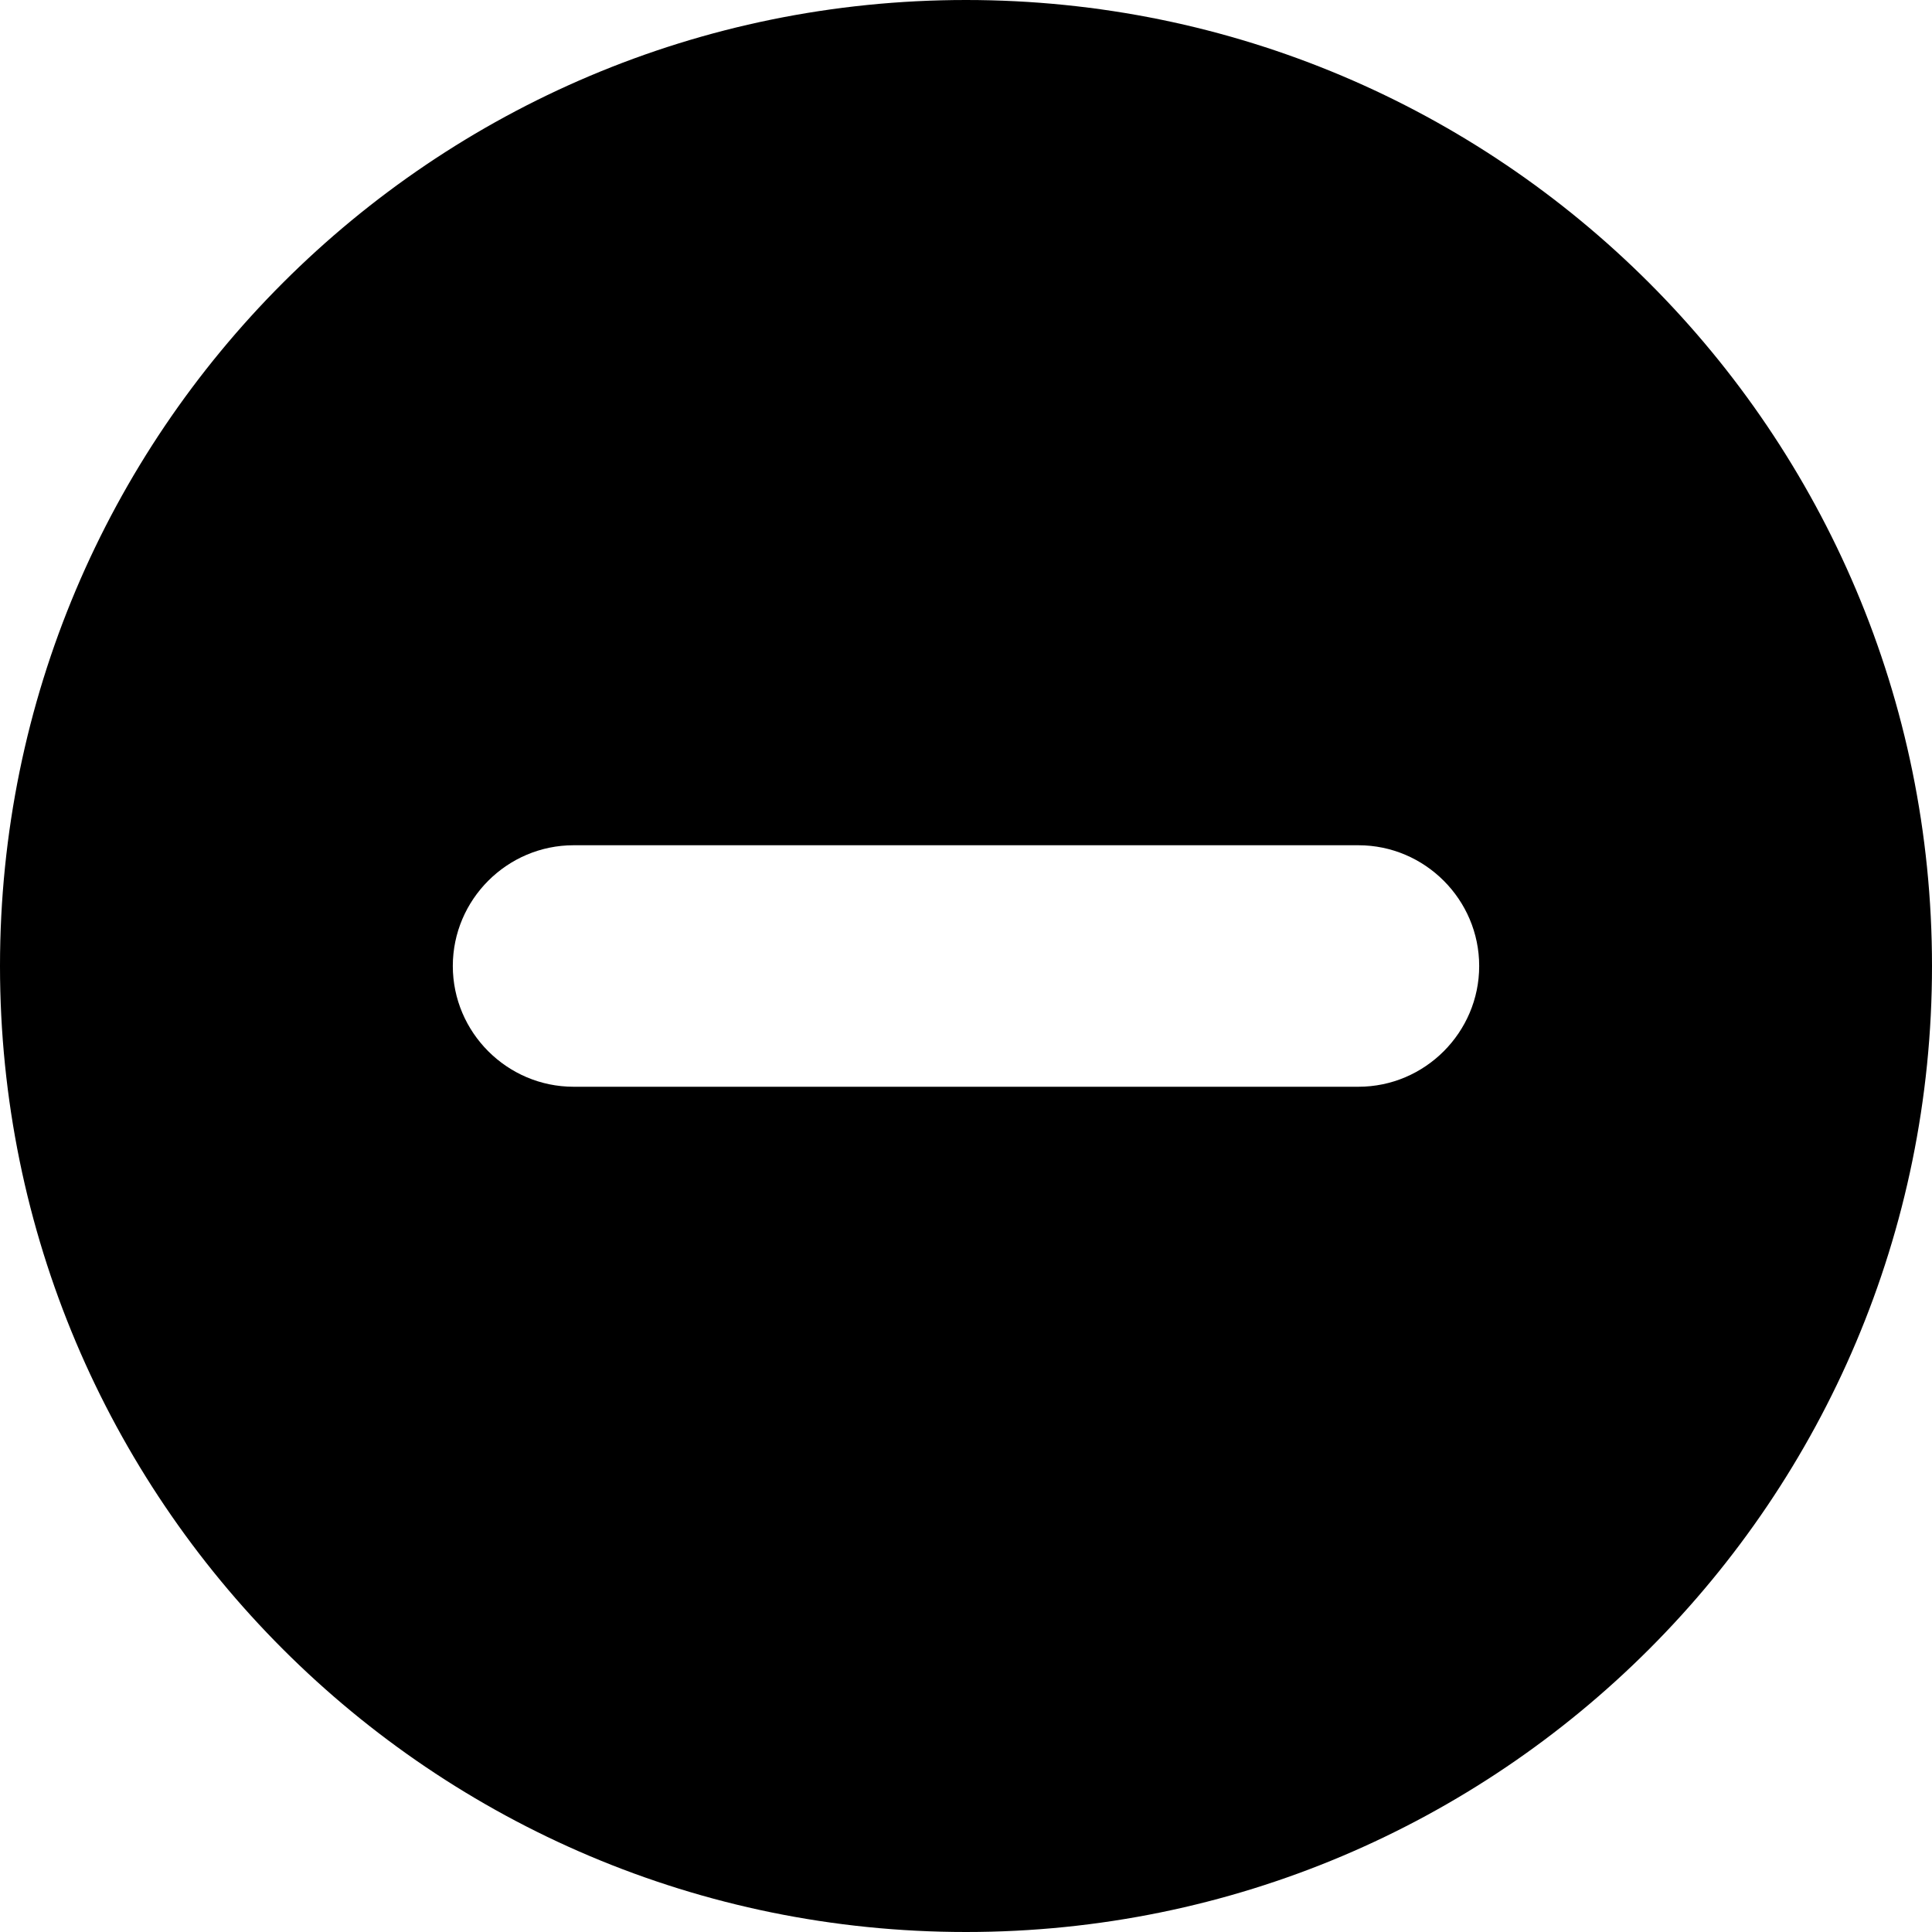
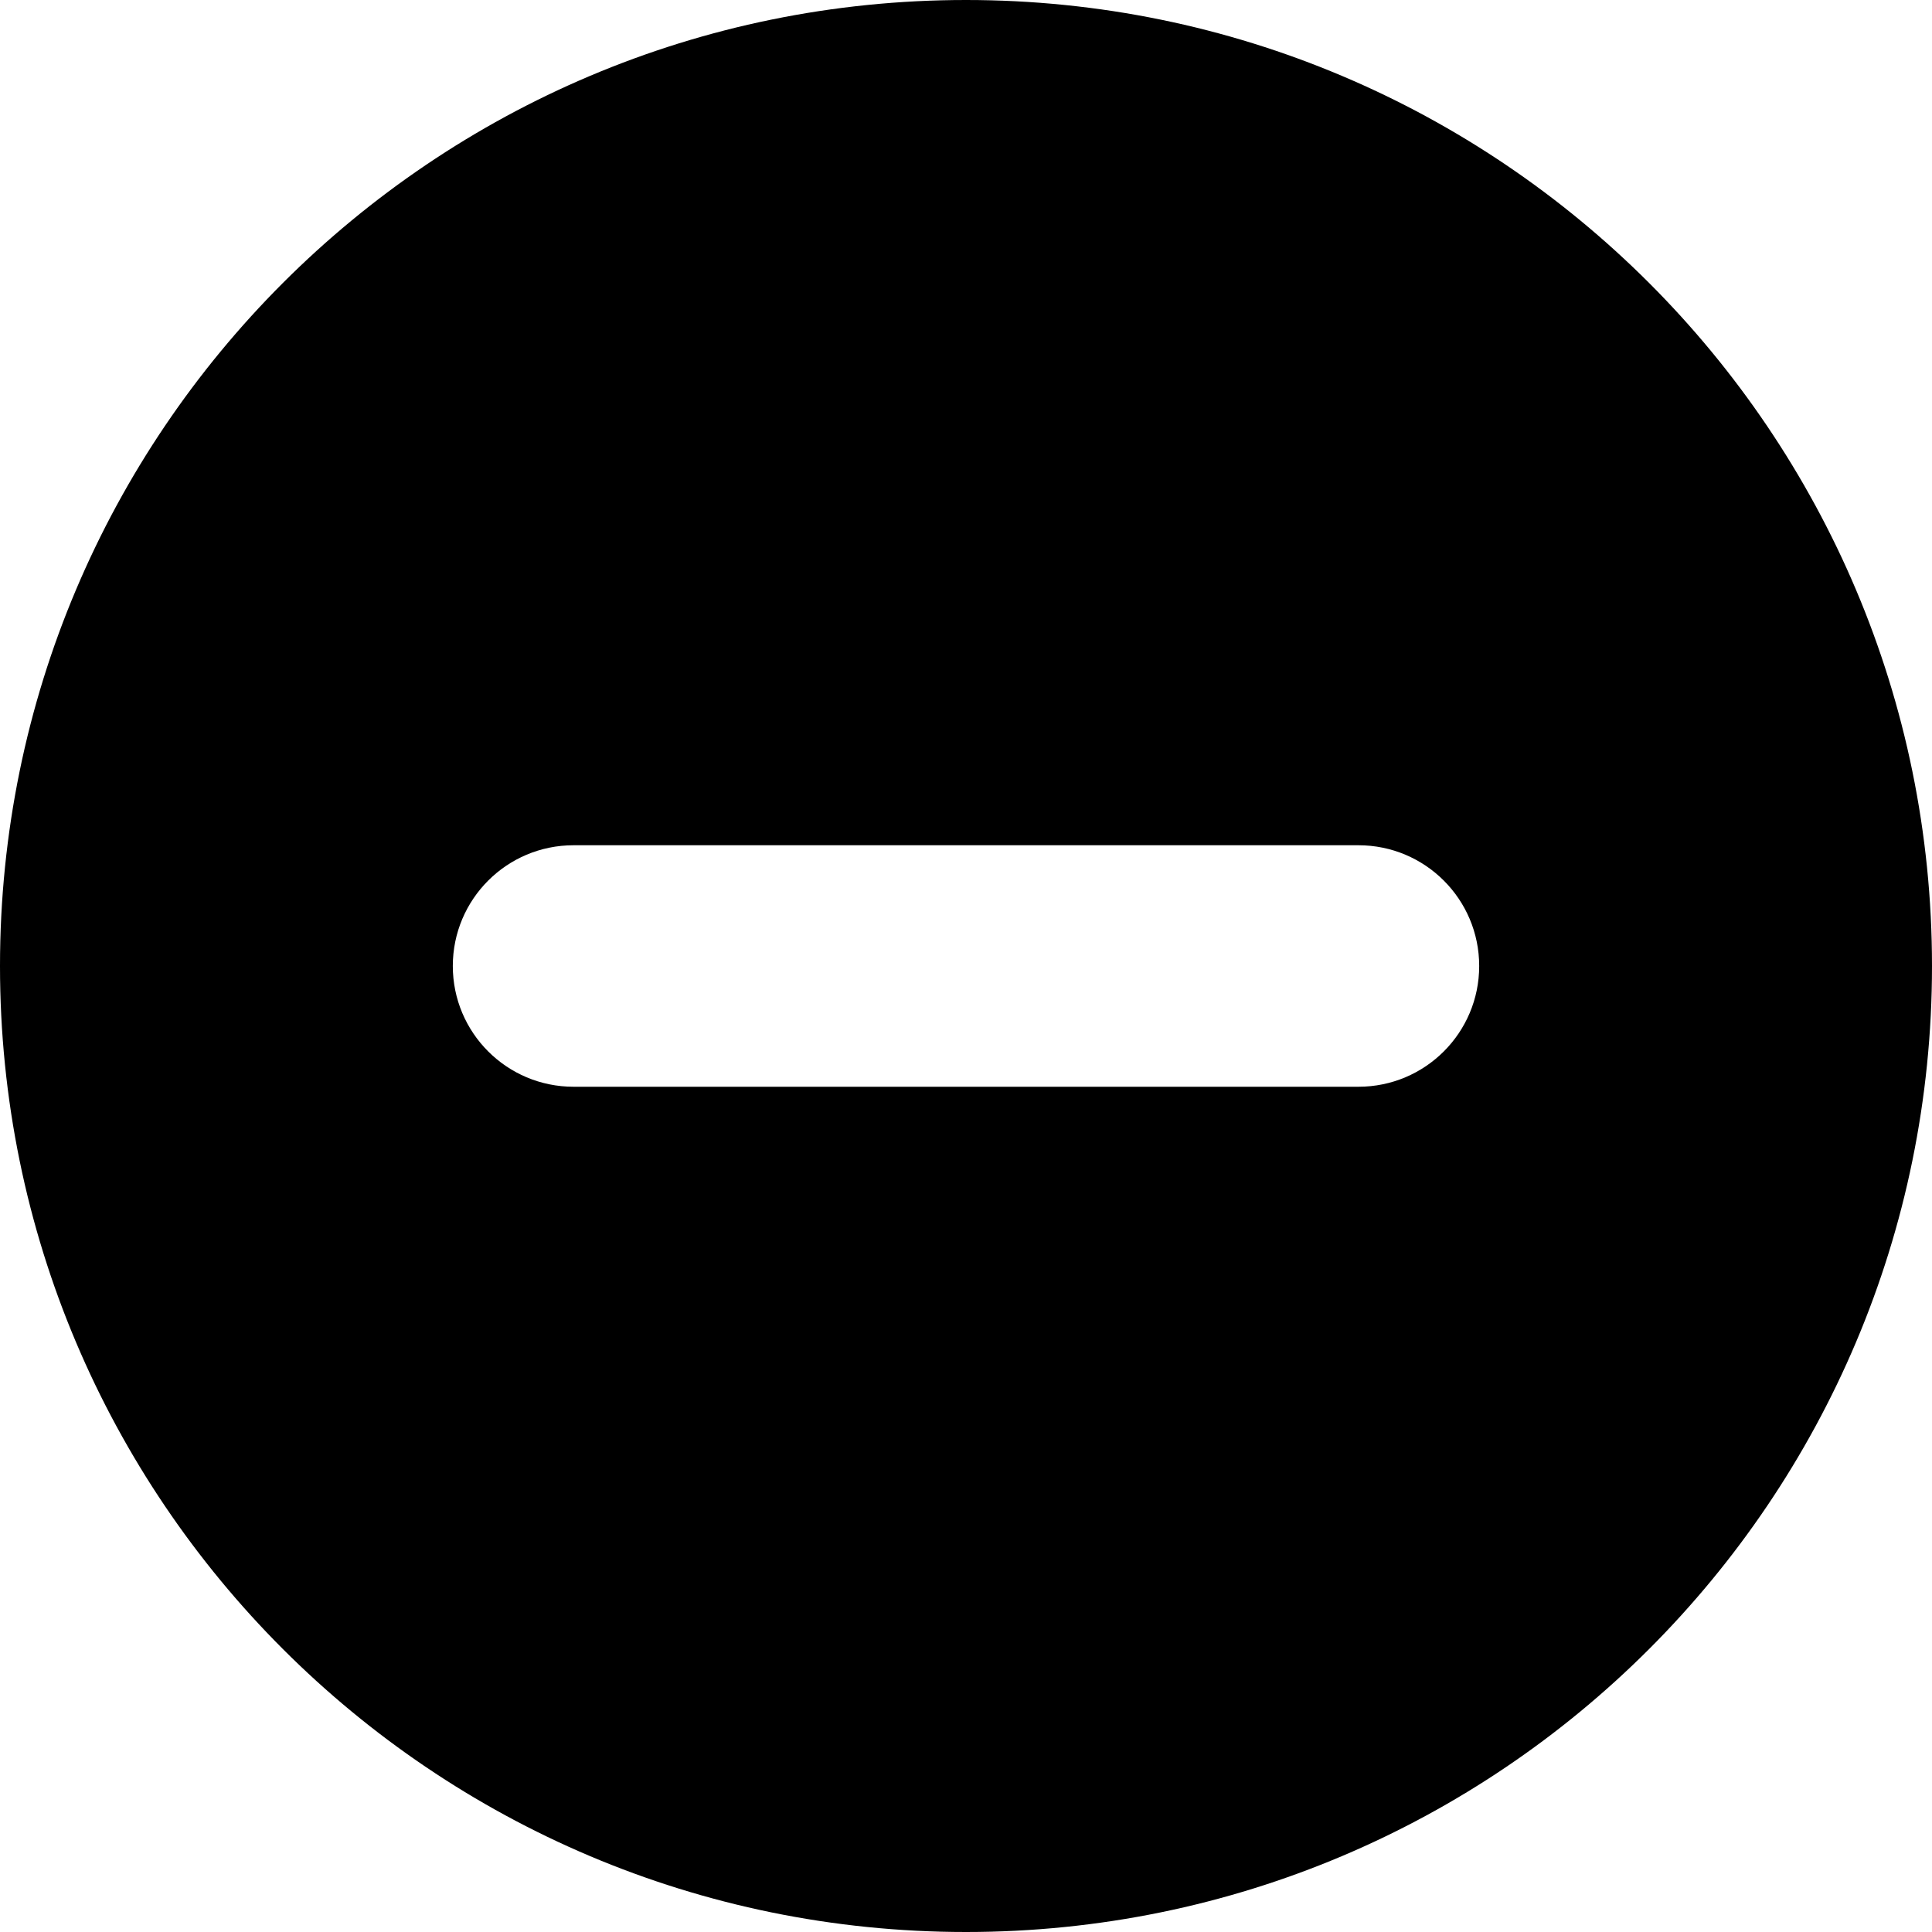
<svg xmlns="http://www.w3.org/2000/svg" id="a" viewBox="0 0 32 32">
-   <path d="M16,0C7.16,0,0,7.16,0,16s7.16,16,16,16,16-7.16,16-16S24.84,0,16,0Zm6.5,18H9.5c-1.1,0-2-.9-2-2s.9-2,2-2h13c1.1,0,2,.9,2,2s-.9,2-2,2Z" />
+   <path d="M16,0C7.163,0,0,7.163,0,16s7.163,16,16,16,16-7.163,16-16S24.837,0,16,0Zm6.5,18H9.5c-1.105,0-2-.895-2-2s.895-2,2-2h13c1.105,0,2,.895,2,2s-.895,2-2,2Z" />
</svg>
